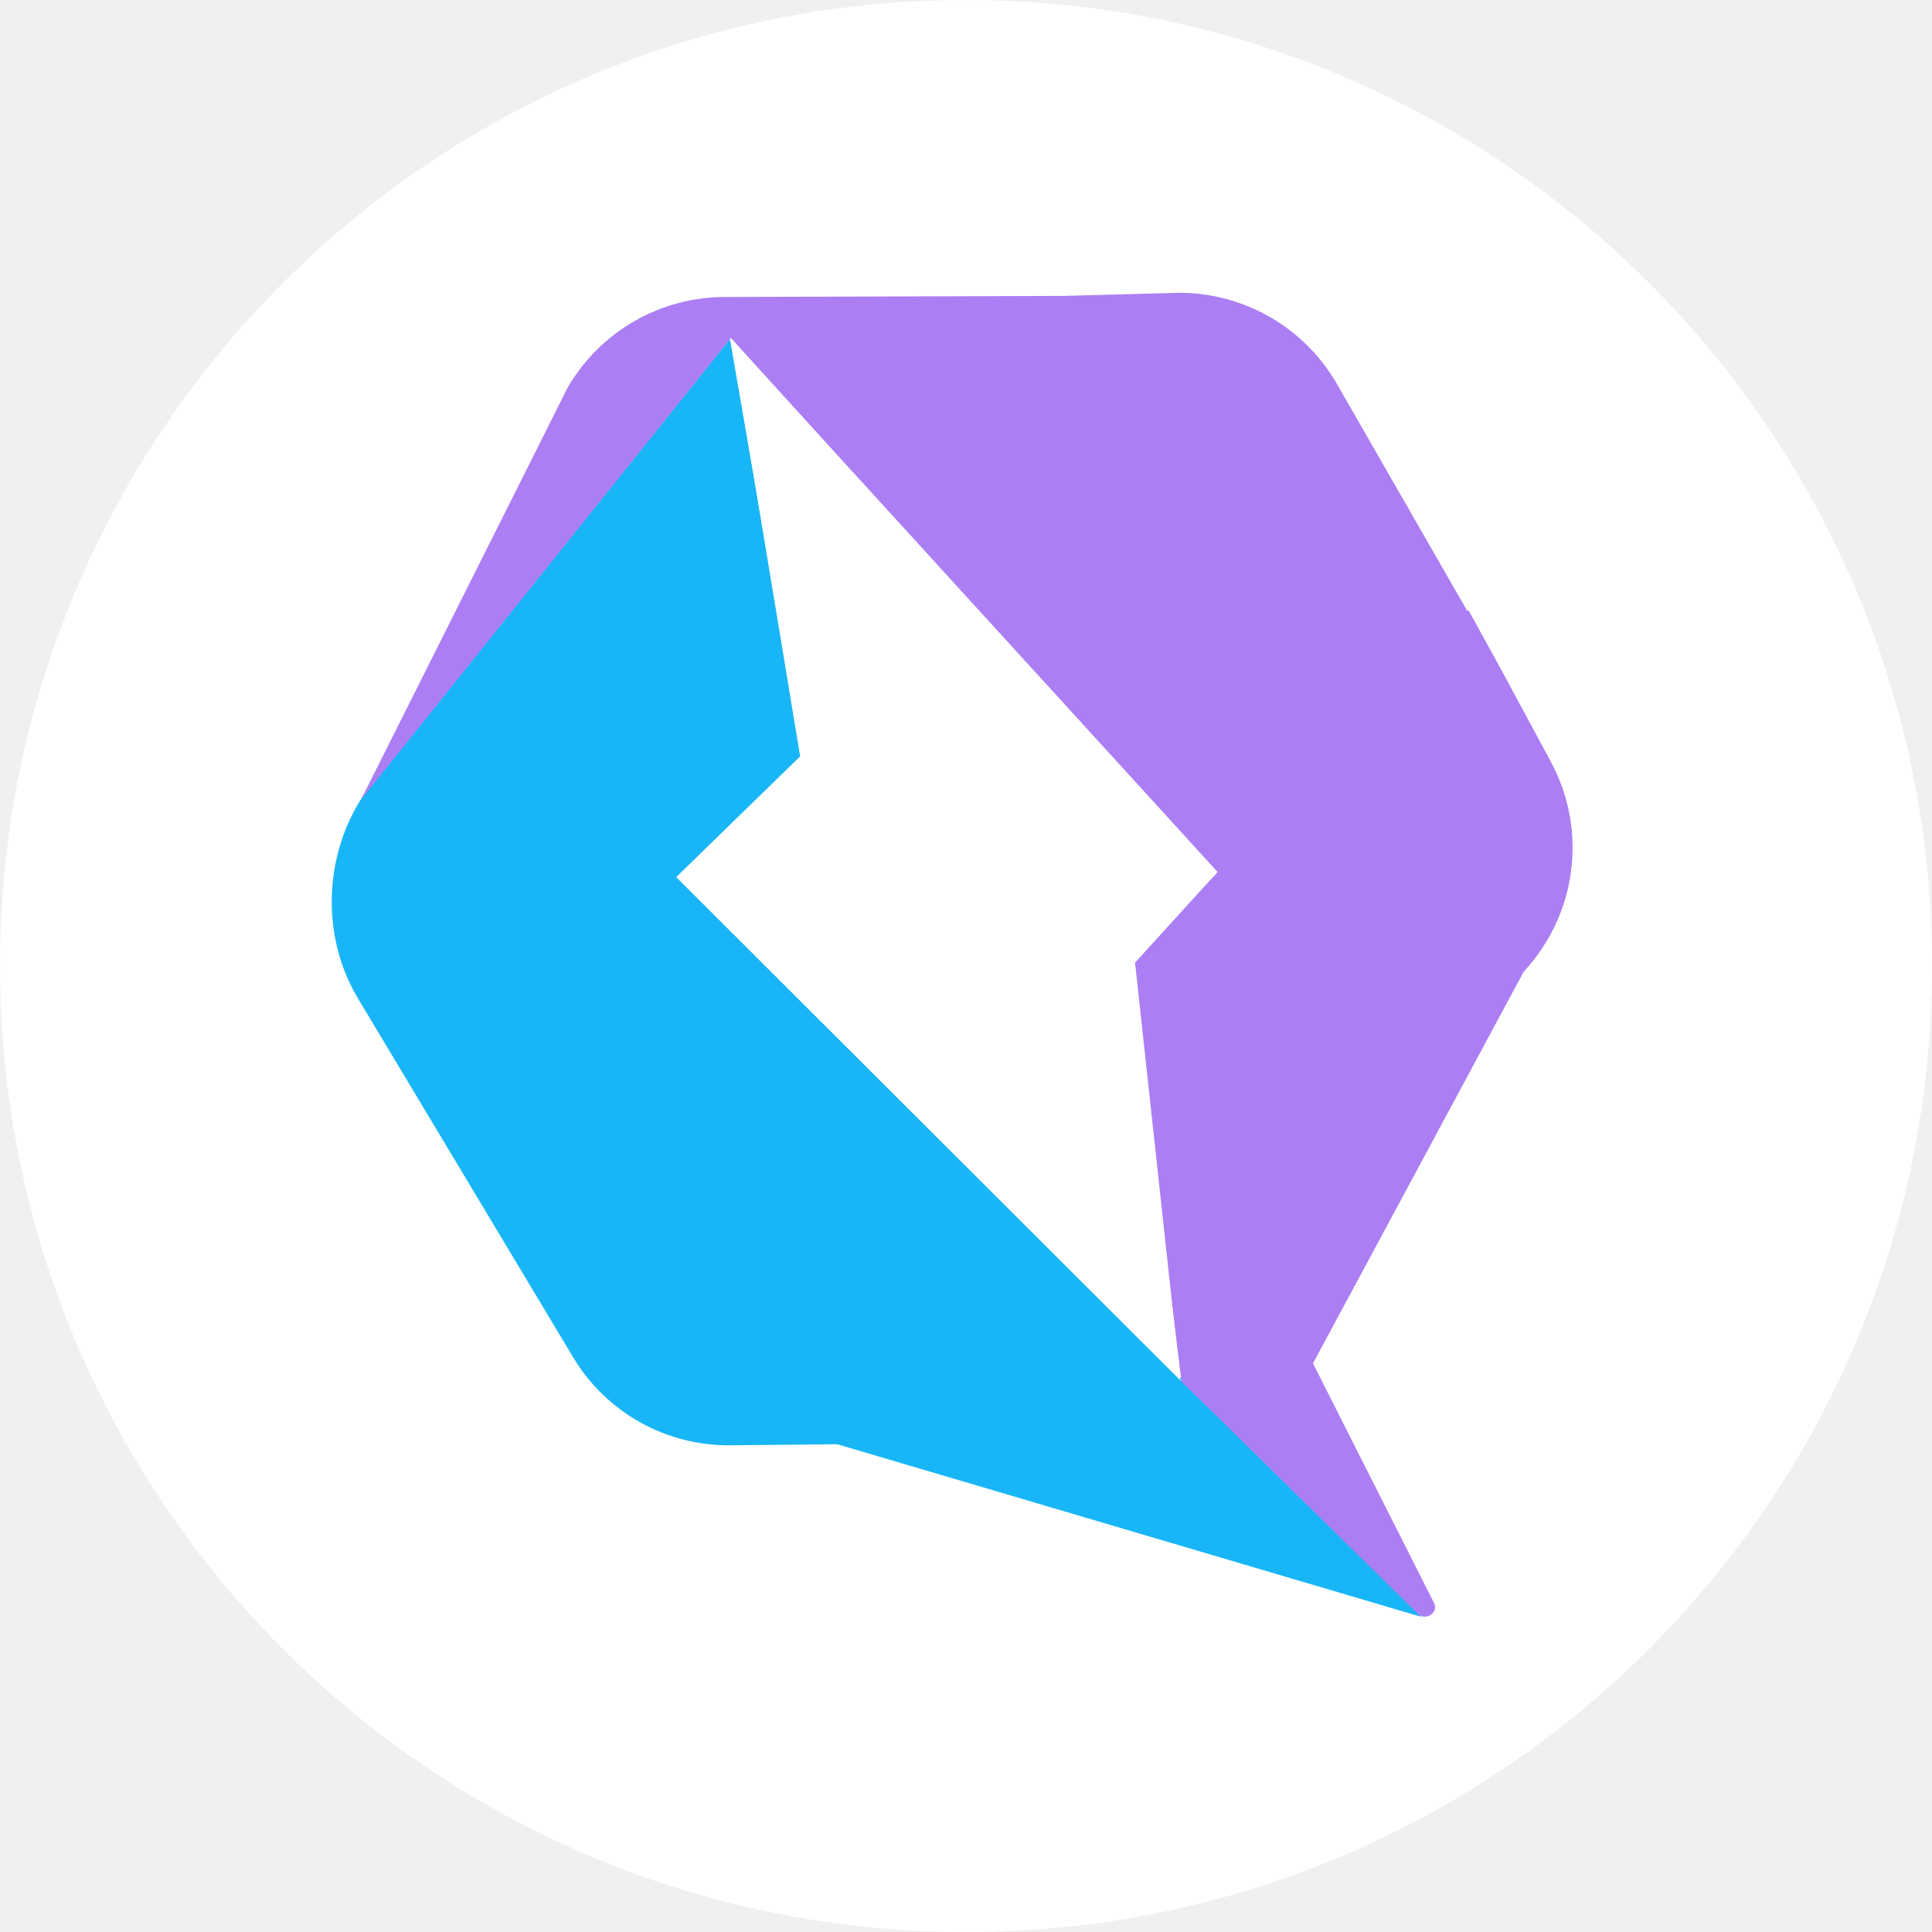
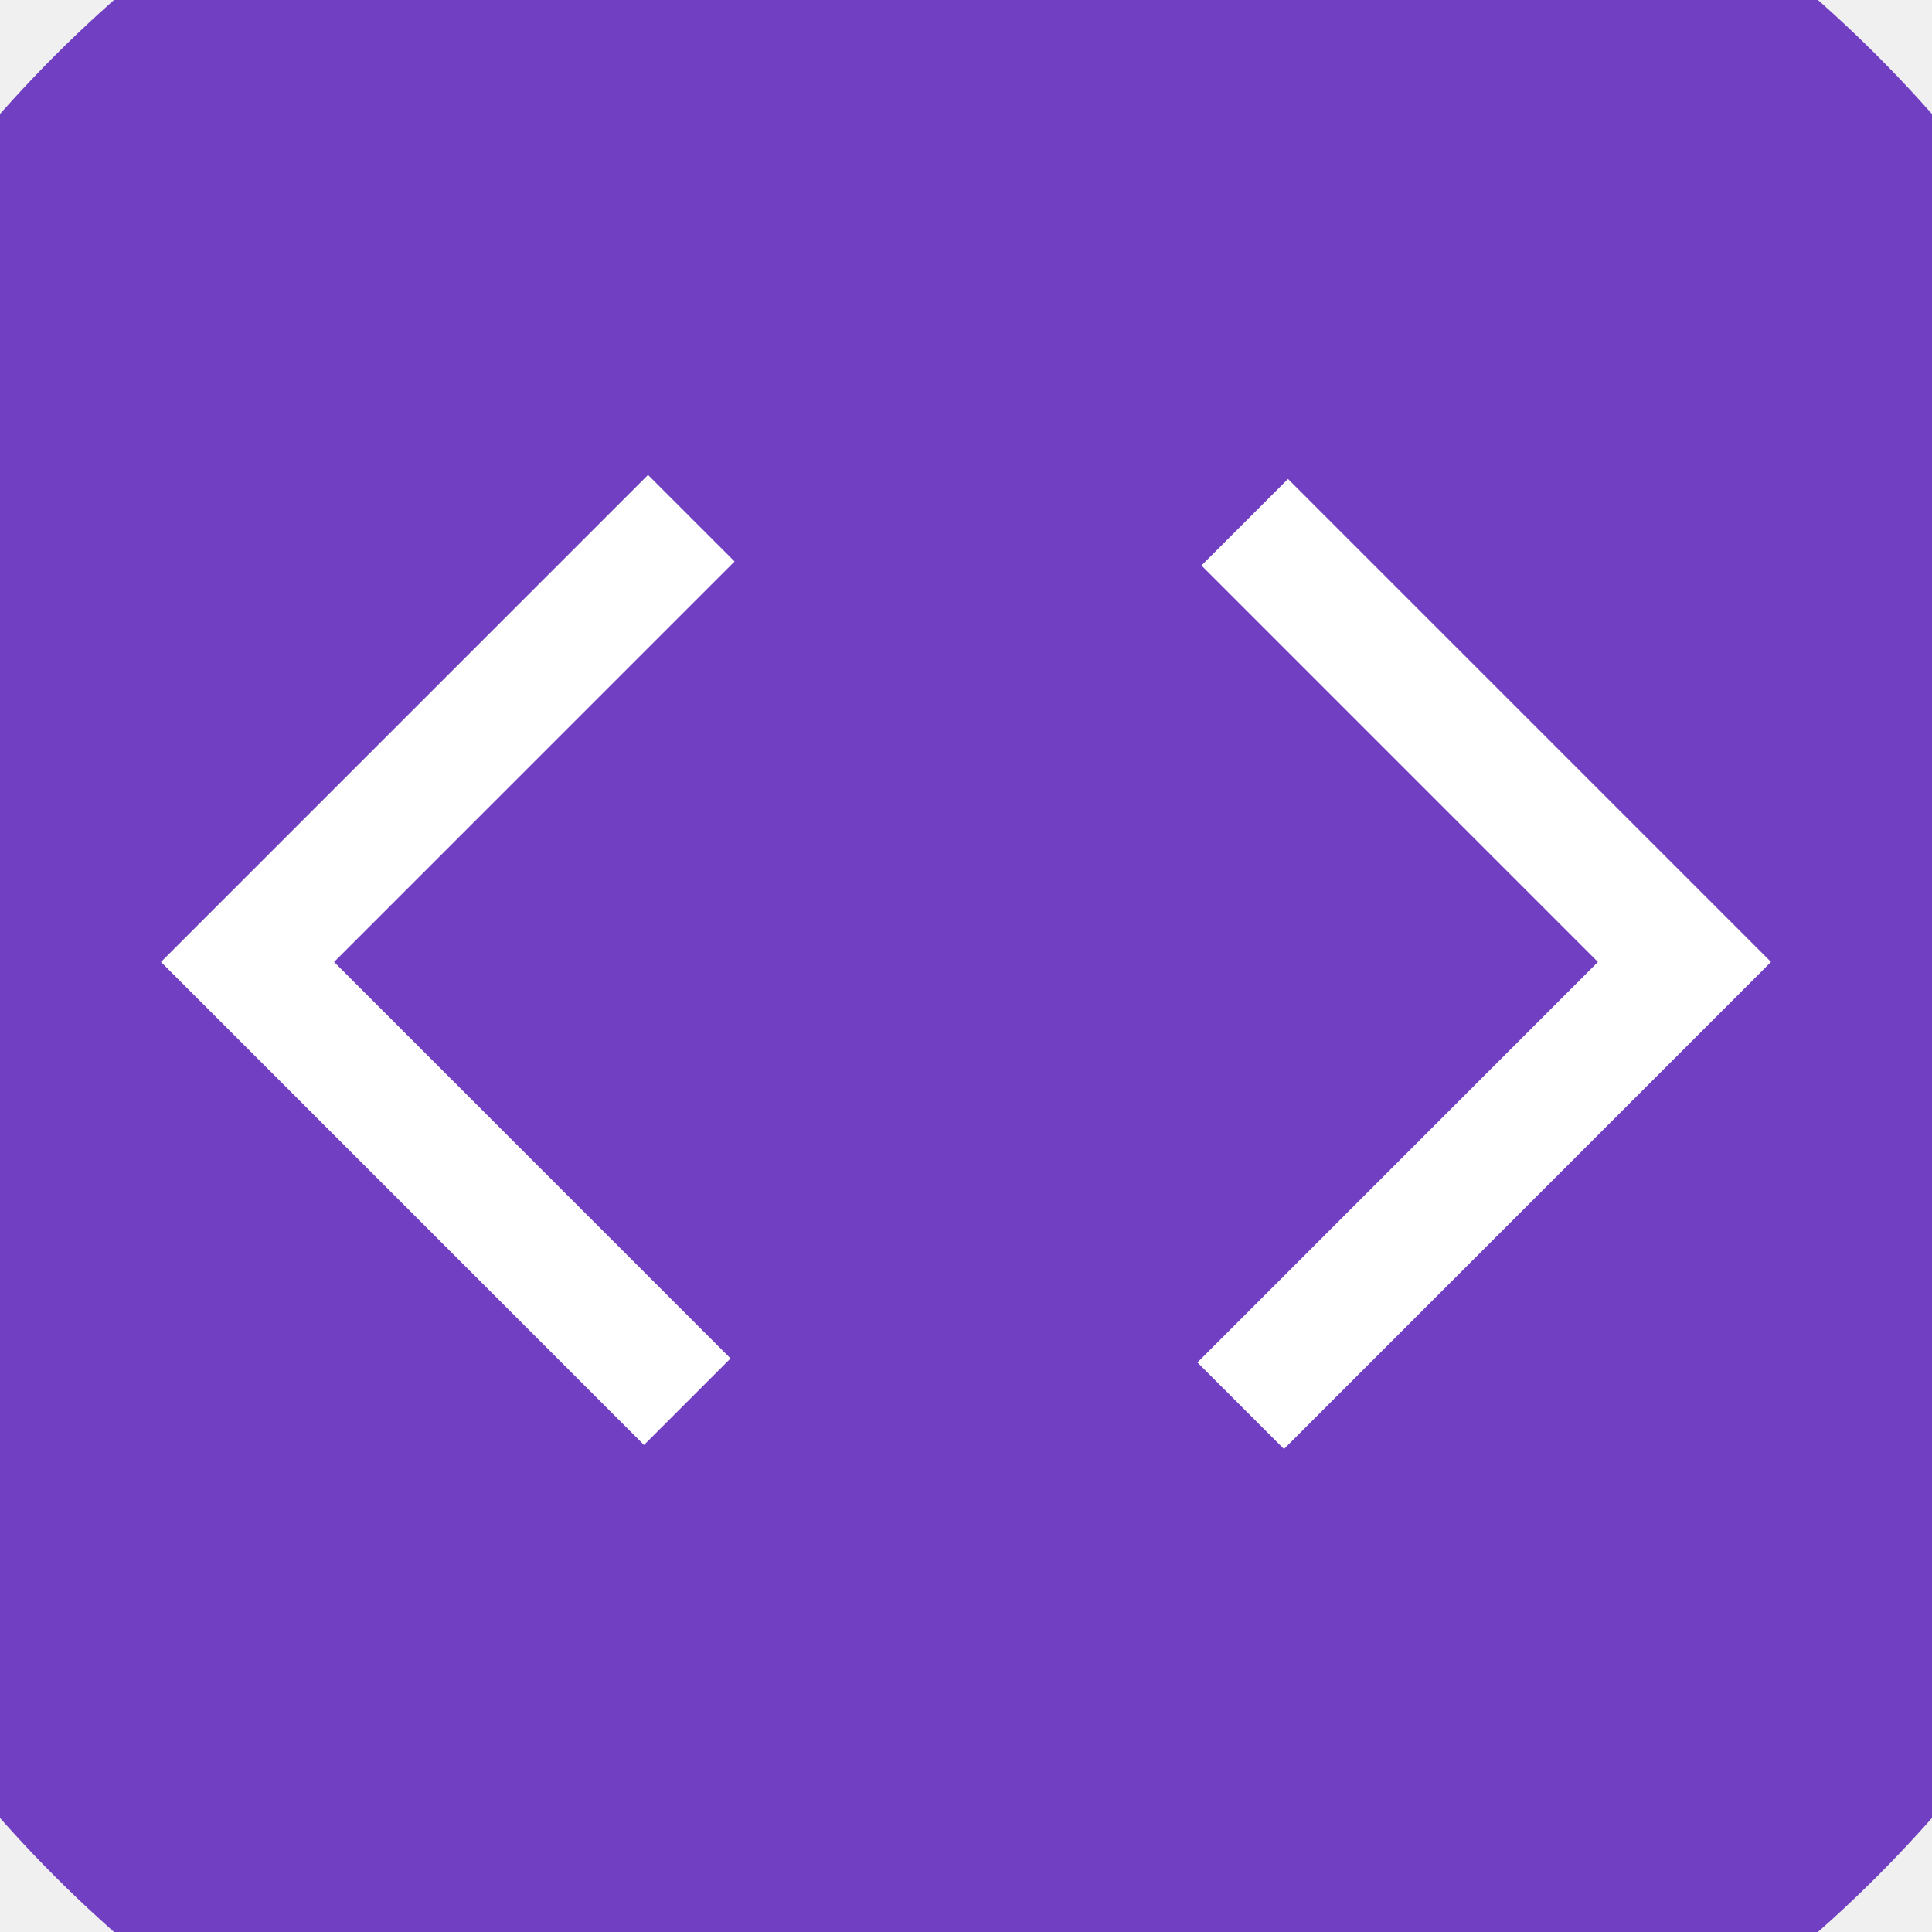
- <svg xmlns="http://www.w3.org/2000/svg" fill="none" viewBox="0 0 500 500">
-   <g clip-path="url(#a)">
-     <circle cx="250" cy="250" r="250" fill="#fff" />
-     <path fill="#18B6F6" d="m367.87 418.45-61.17-61.18-.94.13v-.67L175.7 227.53l32.05-31.13L188.9 87.73 99.56 199.09c-15.22 15.42-18.03 40.51-7.08 59.03l55.83 93.11a46.82 46.82 0 0 0 40.73 22.81l27.65-.27 151.18 44.68Z" />
-     <path fill="#AC7EF4" d="m401.25 196.94-12.29-22.81-6.41-11.67-2.54-4.56-.26.26-33.66-58.63a47.07 47.07 0 0 0-41.27-23.75l-29.51.8-88.01.28a47.07 47.07 0 0 0-40.33 23.34L93.4 207l95.76-119.54L314.7 226.19l-22.3 22.67 13.35 108.54.13-.26v.26h-.26l.26.27 10.42 10.2 50.62 49.78c2.13 2 5.6-.4 4.13-2.96l-31.25-61.85 54.5-101.3 1.73-2c.67-.81 1.33-1.62 1.87-2.42a46.8 46.8 0 0 0 3.34-50.18Z" />
-     <path fill="#fff" d="M315.1 225.65 189.18 87.6l17.9 108.14L175 227l130.5 130.27-11.75-108.14 21.37-23.48Z" />
+ <svg xmlns="http://www.w3.org/2000/svg" width="48" height="48" viewBox="0 0 48 48" fill="none">
+   <g clip-path="url(#clip0_1_2)">
+     <circle cx="24" cy="24" r="32" fill="#713FC2" />
+     <path d="M16 35.9L4 23.9L16.1 11.8L18.25 13.95L8.3 23.9L18.15 33.75L16 35.9ZM31.9 36L29.75 33.85L39.7 23.9L29.85 14.05L32 11.9L44 23.9L31.9 36Z" fill="white" />
  </g>
  <defs>
-     <clipPath id="a">
-       <path fill="#fff" d="M0 0h500v500H0z" />
+     <clipPath id="clip0_1_2">
+       <rect width="48" height="48" fill="white" />
    </clipPath>
  </defs>
</svg>
